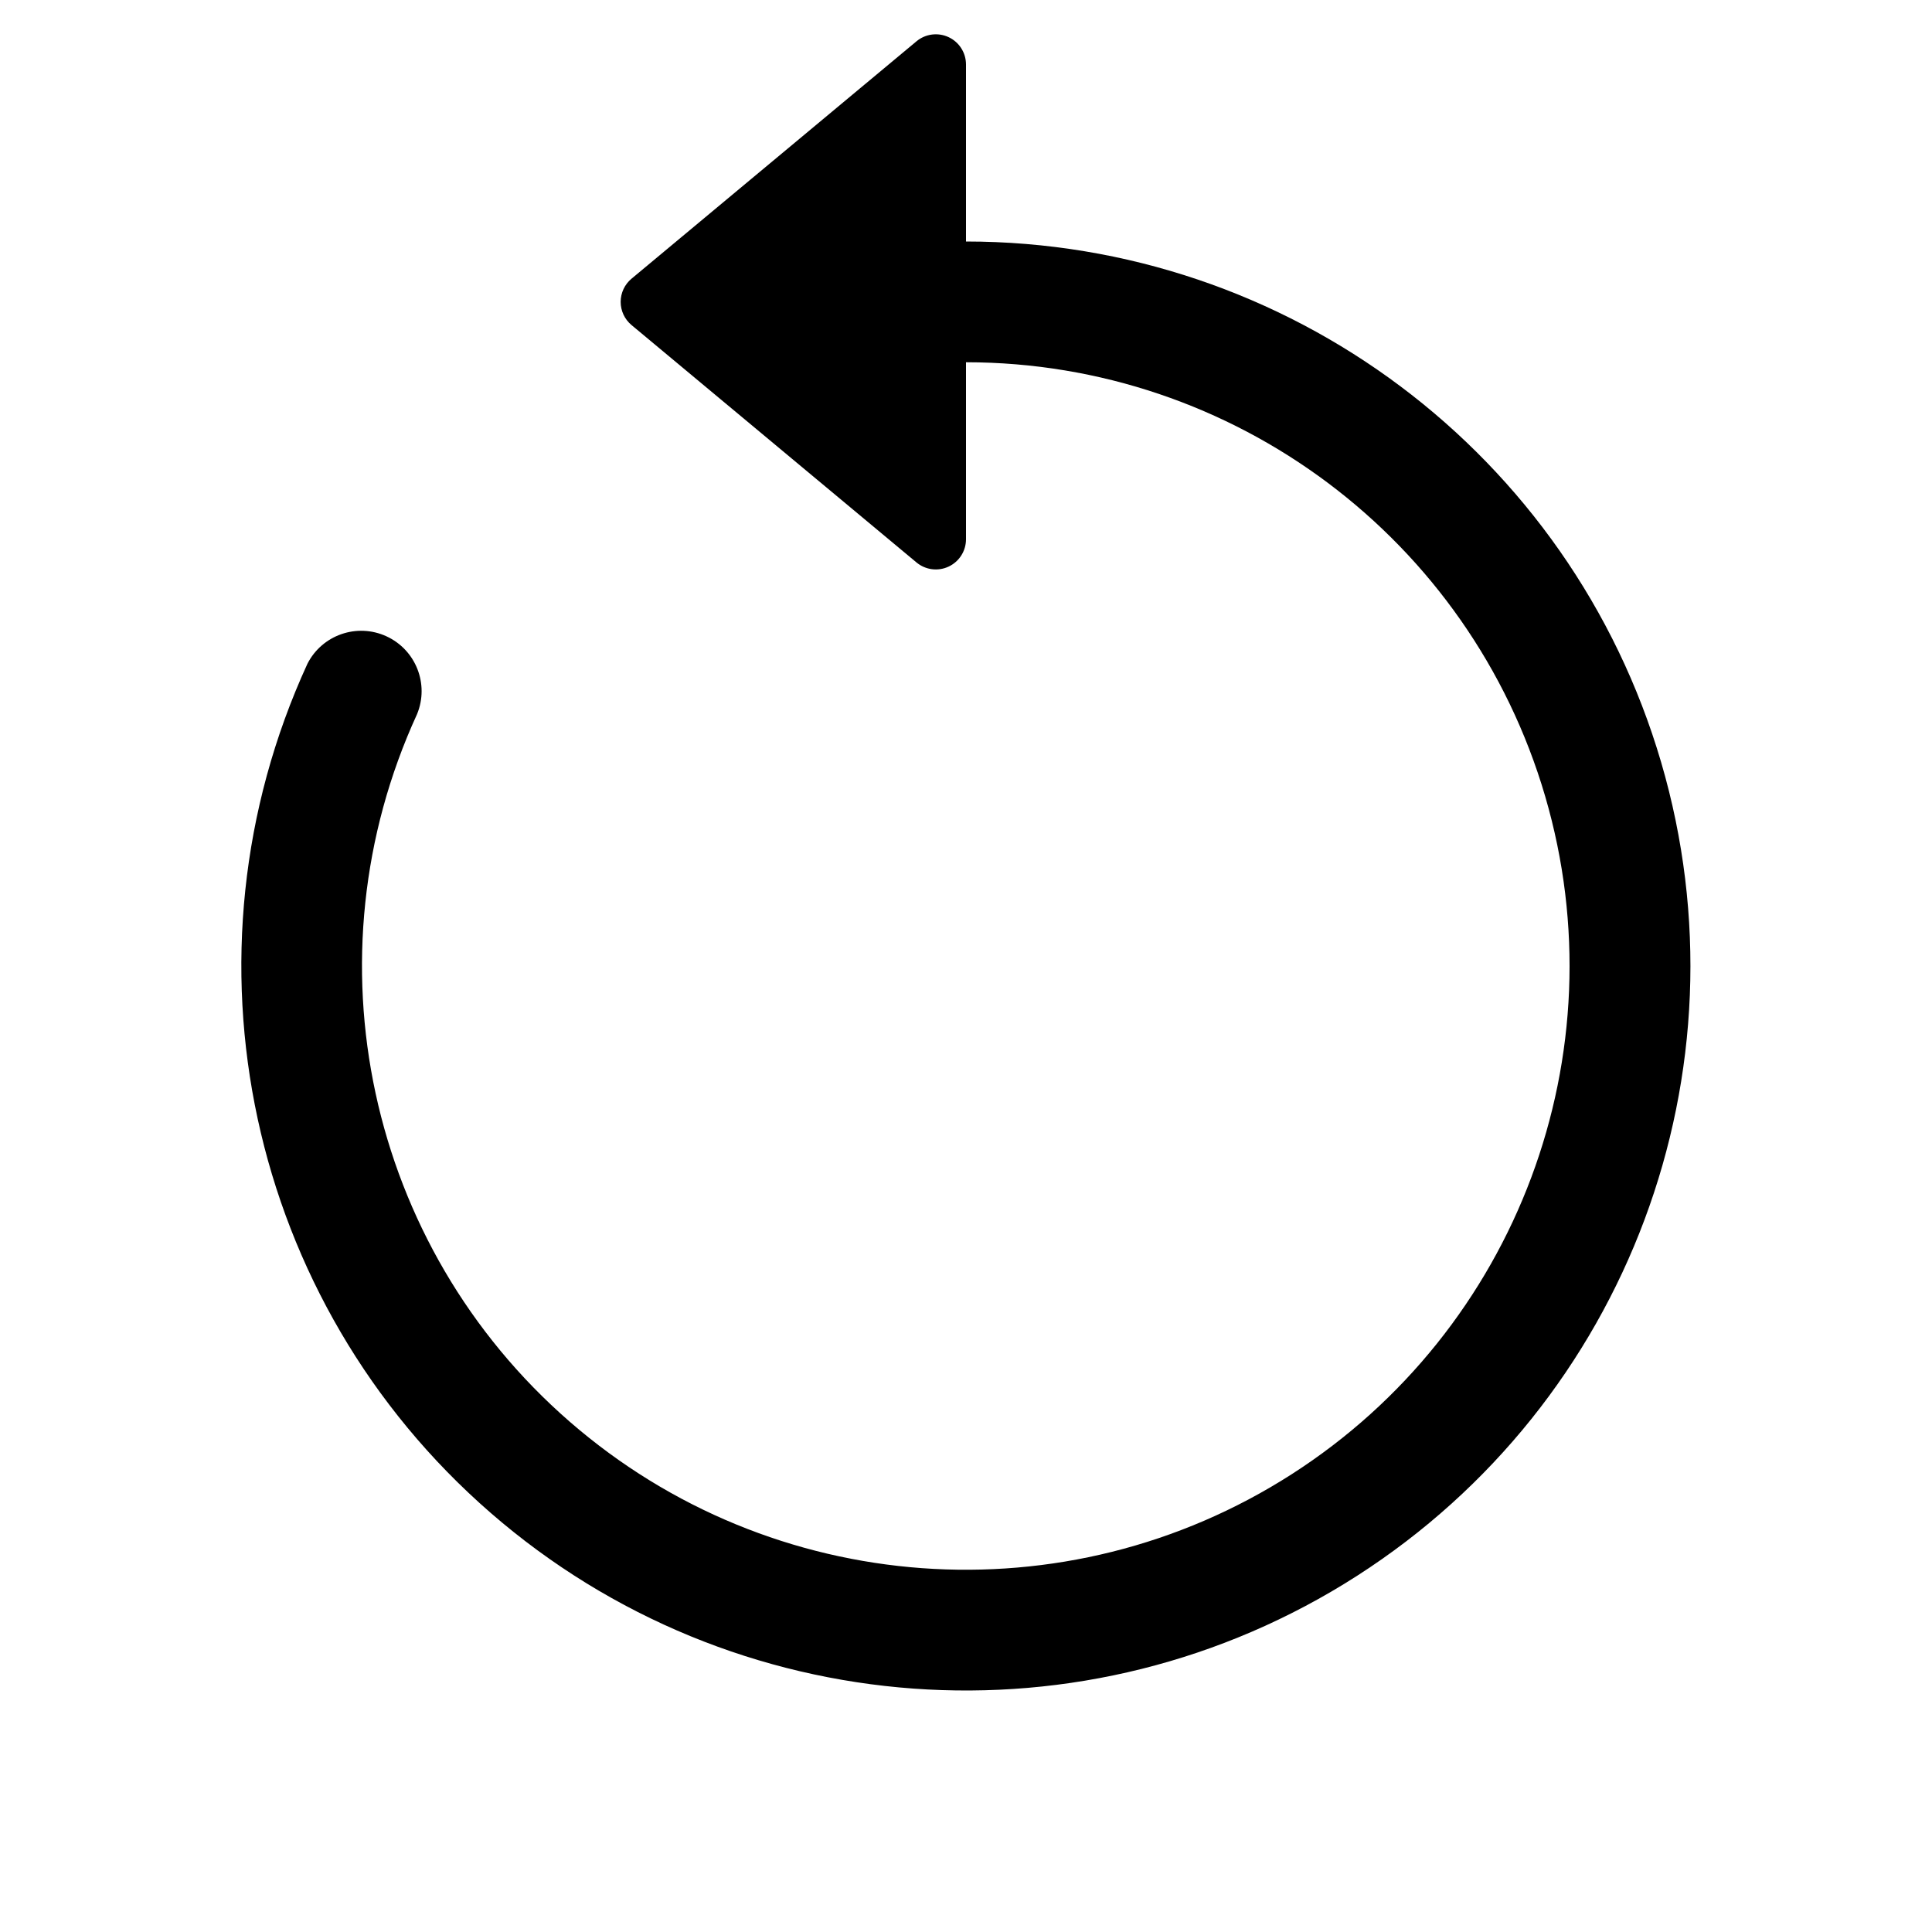
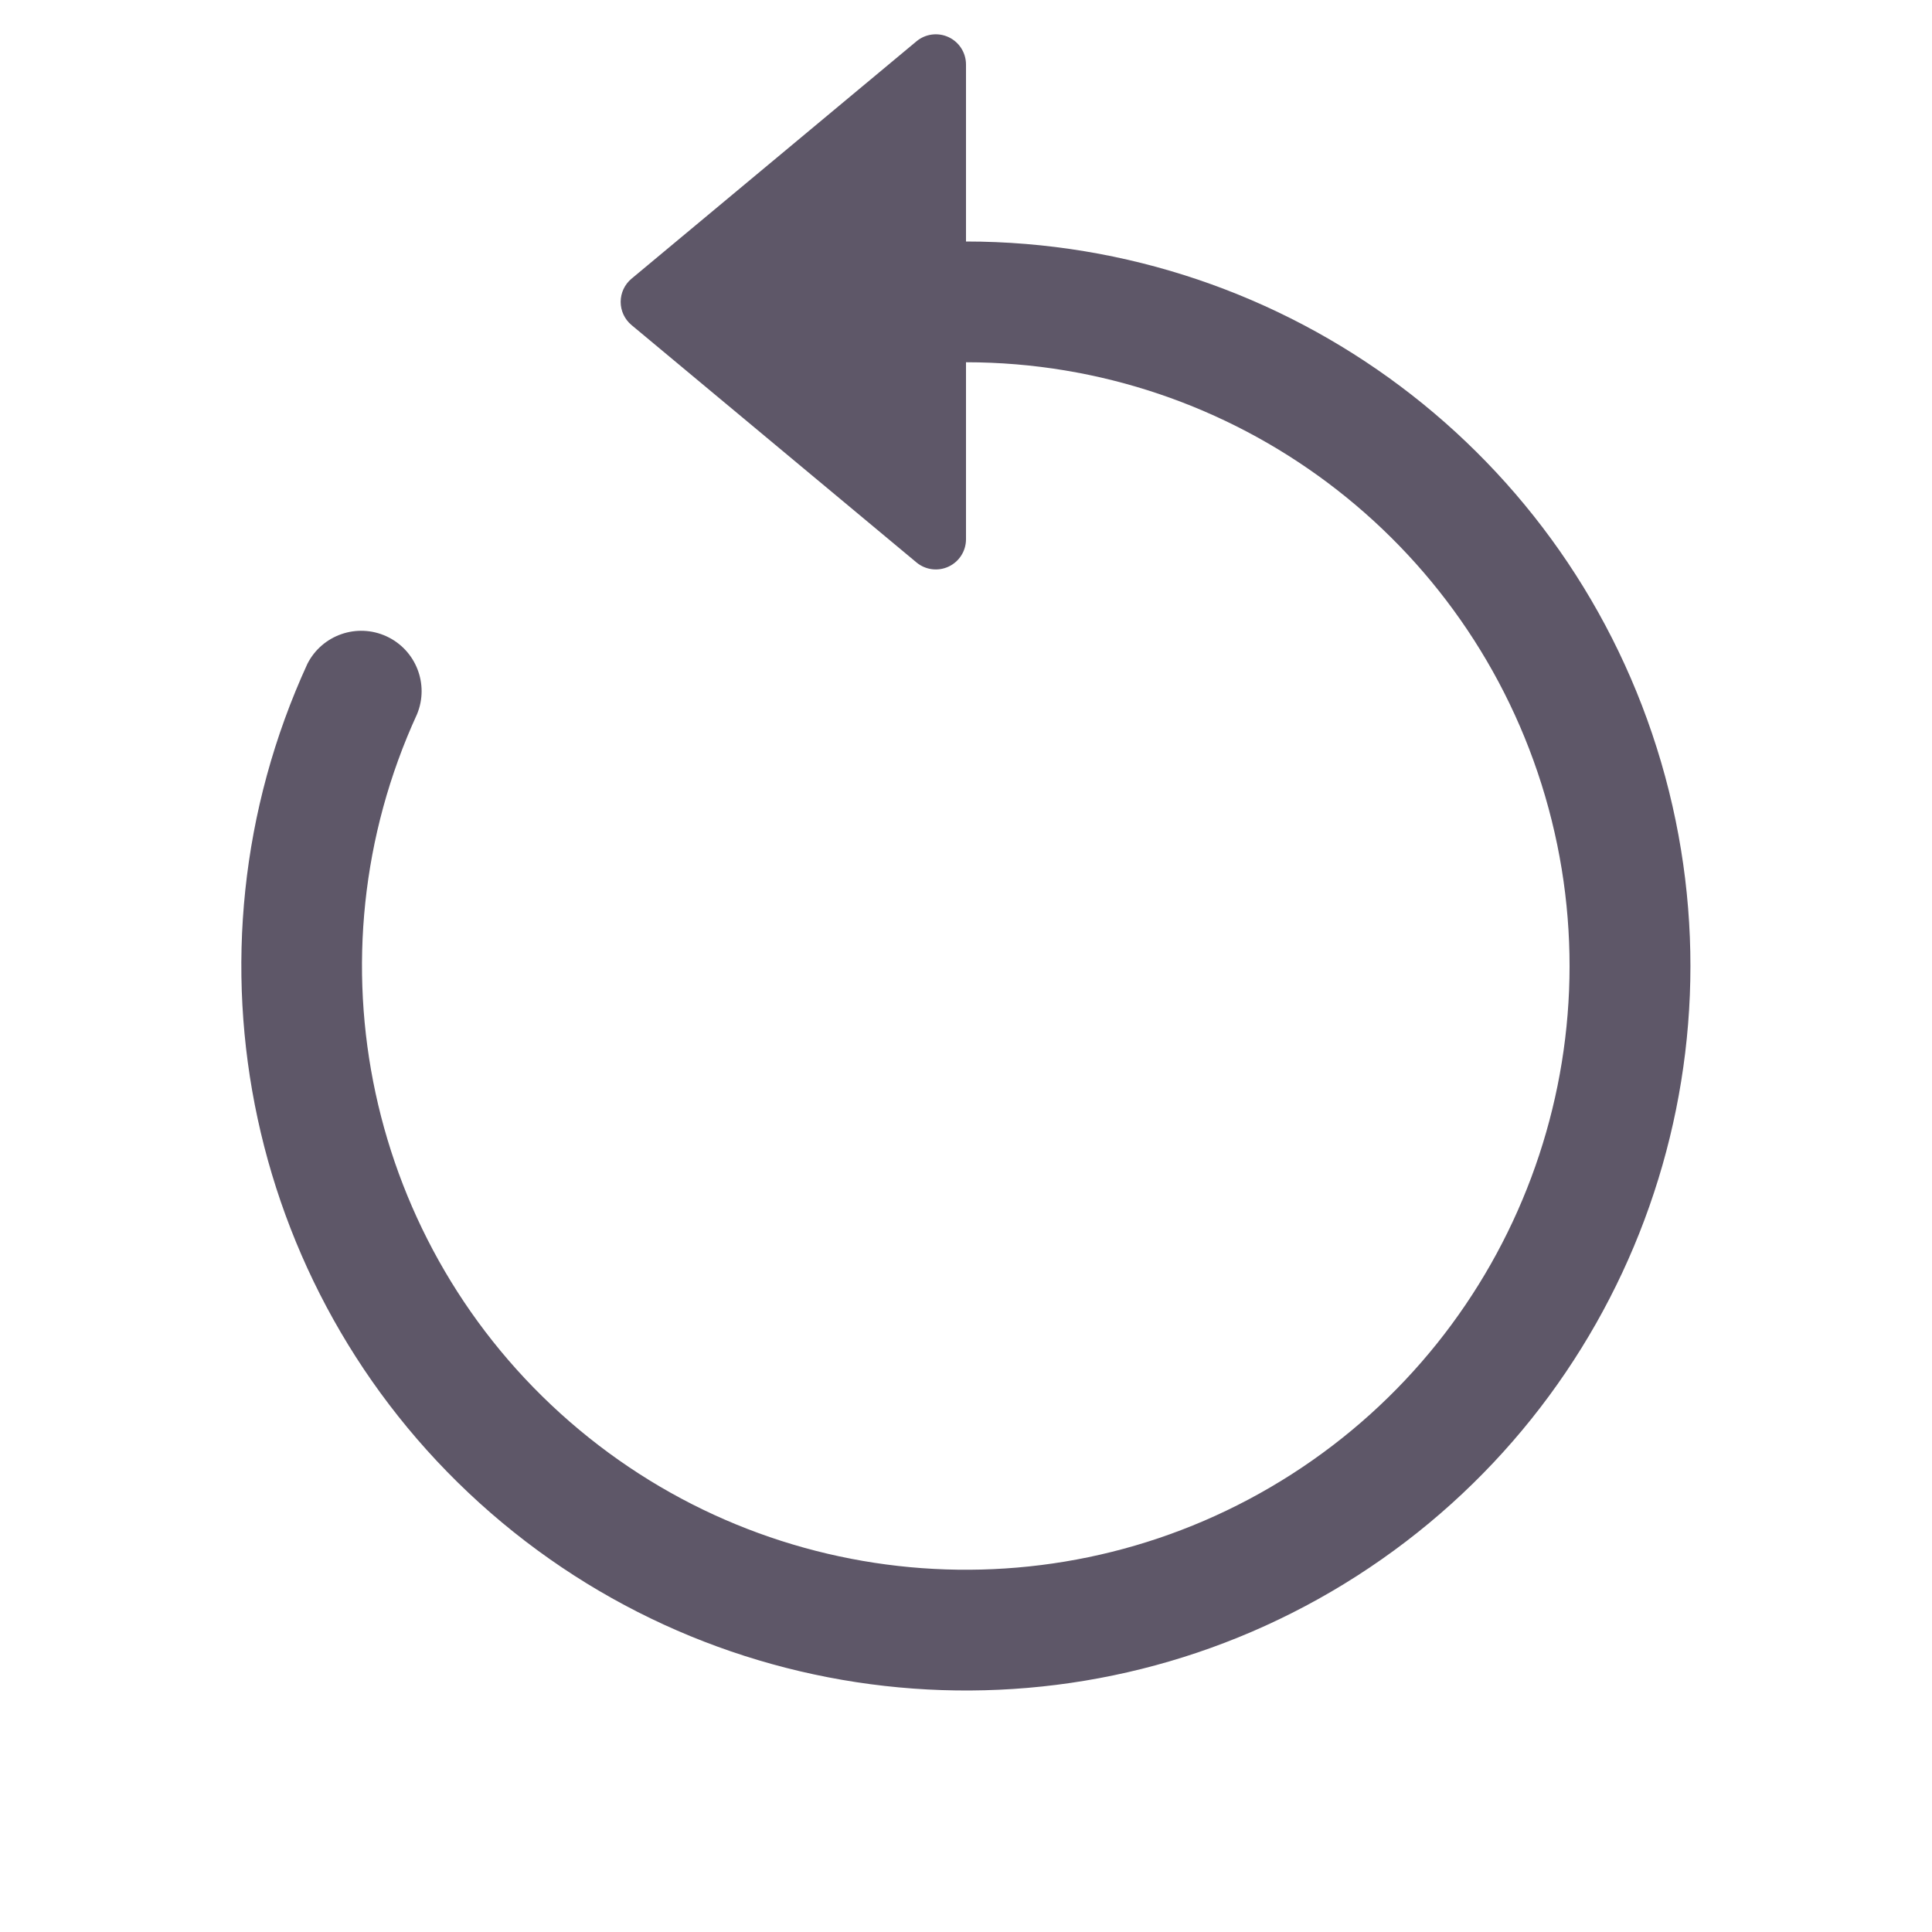
- <svg xmlns="http://www.w3.org/2000/svg" width="16" height="16" fill="currentColor" class="bi bi-arrow-counterclockwise" viewBox="0 0 16 16">
+ <svg xmlns="http://www.w3.org/2000/svg" width="16" height="16" fill="#5E5768" class="bi bi-arrow-counterclockwise" viewBox="0 0 16 16">
  <path fill-rule="evenodd" d="M8 3a5 5 0 1 1-4.546 2.914.5.5 0 0 0-.908-.417A6 6 0 1 0 8 2v1z" />
  <path d="M8 4.466V.534a.25.25 0 0 0-.41-.192L5.23 2.308a.25.25 0 0 0 0 .384l2.36 1.966A.25.25 0 0 0 8 4.466z" />
</svg>
